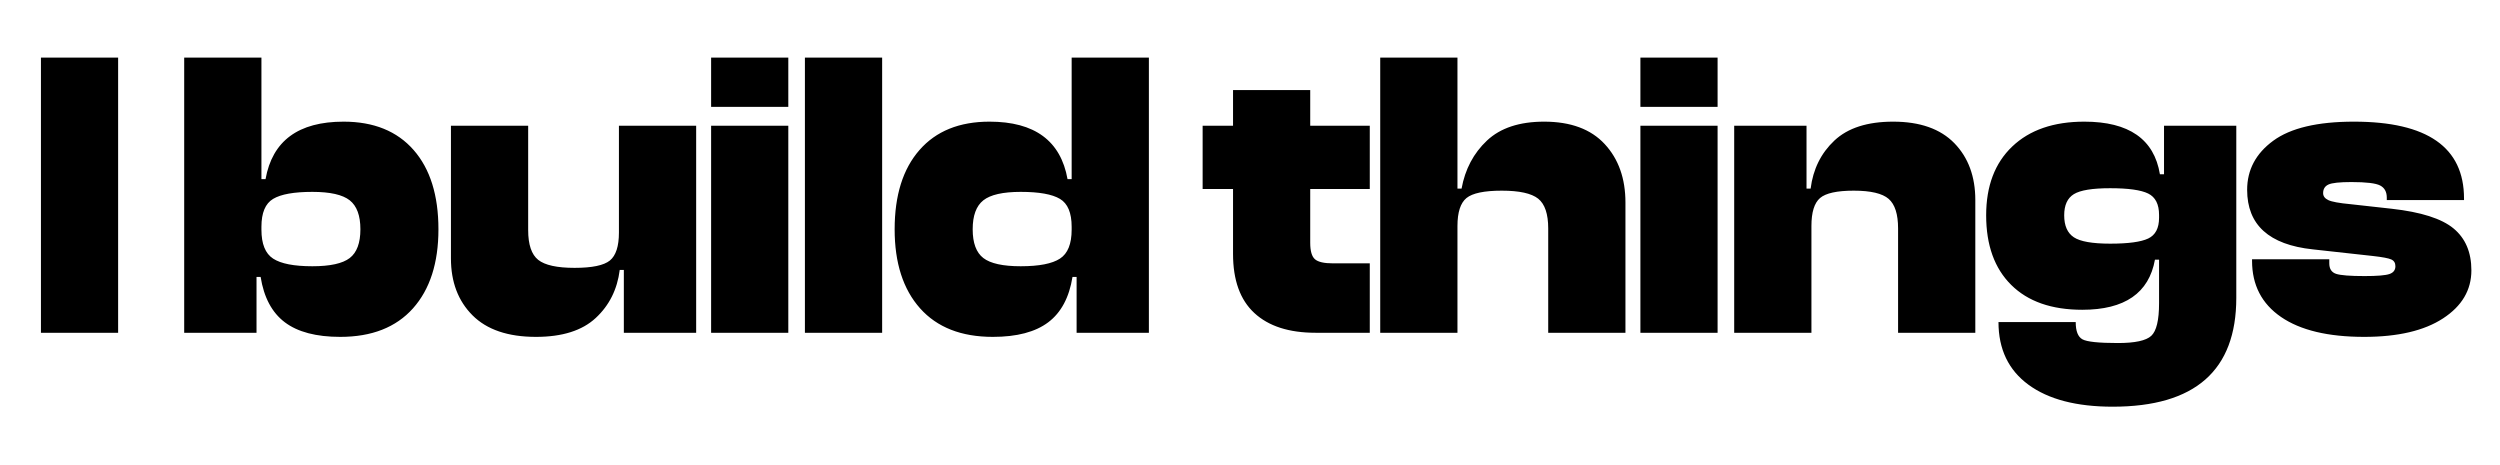
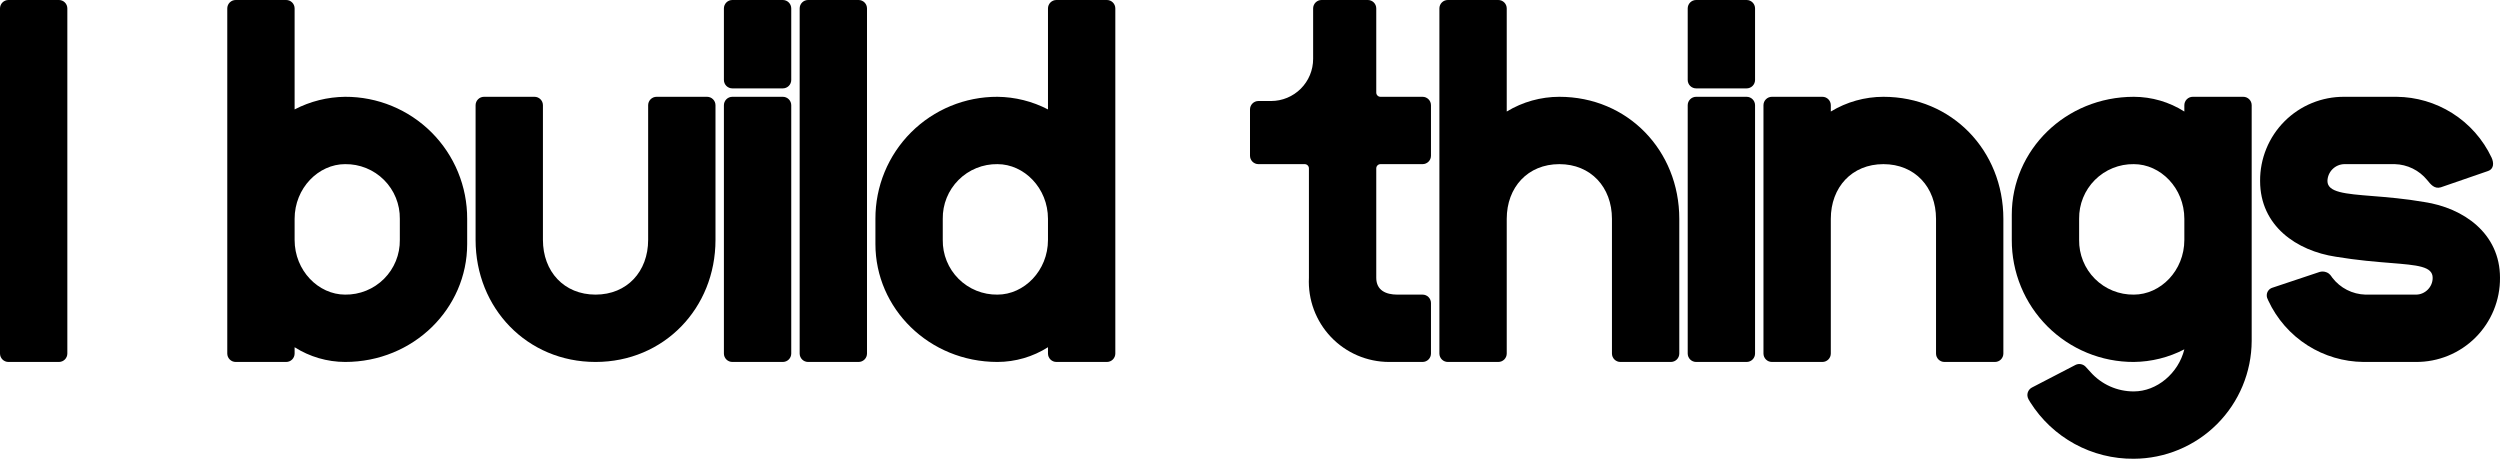
- <svg xmlns="http://www.w3.org/2000/svg" fill="none" width="560" height="104" viewBox="0 0 560 104">
-   <path fill="#000" d="M26.46 12.90L26.46 74.54L9.17 74.54L9.17 12.90M57.46 62.03L57.46 74.54L41.26 74.54L41.26 12.90L58.56 12.90L58.56 40.13L59.48 40.13Q61.78 27.25 76.96 27.25Q87.08 27.25 92.65 33.60Q98.21 39.95 98.21 51.36Q98.21 62.67 92.51 69.07Q86.80 75.46 76.22 75.46Q68.13 75.46 63.80 72.19Q59.48 68.93 58.38 62.03L57.46 62.03M58.56 50.80L58.56 51.45Q58.56 56.23 61.18 57.93Q63.80 59.64 69.97 59.64Q75.95 59.64 78.34 57.80Q80.73 55.96 80.73 51.36Q80.73 46.76 78.34 44.87Q75.95 42.98 69.97 42.98Q63.80 42.98 61.18 44.55Q58.56 46.11 58.56 50.80M120.06 75.46Q110.67 75.46 105.84 70.63Q101.01 65.80 101.01 57.89L101.01 28.17L118.31 28.17L118.31 51.54Q118.31 56.42 120.56 58.21Q122.82 60 128.70 60Q134.59 60 136.62 58.35Q138.64 56.69 138.64 52.09L138.64 28.17L155.94 28.17L155.94 74.54L139.74 74.54L139.74 60.46L138.82 60.46Q138 67 133.44 71.23Q128.89 75.46 120.06 75.46M176.58 12.90L176.58 23.94L159.29 23.94L159.29 12.90L176.58 12.90M176.58 28.17L176.58 74.54L159.29 74.54L159.29 28.17M197.60 12.90L197.60 74.54L180.30 74.54L180.30 12.90M222.39 75.46Q211.81 75.46 206.10 69.07Q200.40 62.67 200.40 51.36Q200.40 39.95 205.97 33.60Q211.53 27.25 221.65 27.25Q236.83 27.25 239.13 40.13L240.05 40.13L240.05 12.90L257.35 12.90L257.35 74.54L241.16 74.54L241.16 62.03L240.24 62.03Q239.13 68.93 234.81 72.19Q230.48 75.46 222.39 75.46M220.27 44.87Q217.88 46.76 217.88 51.36Q217.88 55.96 220.27 57.80Q222.66 59.64 228.64 59.64Q234.81 59.64 237.43 57.93Q240.05 56.23 240.05 51.45L240.05 50.80Q240.05 46.11 237.43 44.55Q234.81 42.98 228.64 42.98Q222.66 42.98 220.27 44.87M306.83 58.99L306.83 74.54L294.69 74.54Q285.76 74.54 280.98 70.12Q276.20 65.71 276.20 56.88L276.20 42.34L269.39 42.34L269.39 28.17L276.20 28.17L276.20 20.17L293.49 20.17L293.49 28.17L306.83 28.17L306.83 42.34L293.49 42.34L293.49 54.39Q293.49 57.15 294.55 58.07Q295.61 58.99 298.55 58.99M326.47 50.62L326.47 74.54L309.17 74.54L309.17 12.90L326.47 12.90L326.47 42.25L327.39 42.25Q328.58 35.72 333.09 31.48Q337.60 27.25 345.88 27.25Q354.80 27.25 359.45 32.27Q364.10 37.28 364.10 45.38L364.10 74.54L346.80 74.54L346.80 51.17Q346.80 46.30 344.55 44.50Q342.29 42.71 336.40 42.71Q330.52 42.71 328.49 44.36Q326.47 46.02 326.47 50.62M384.74 12.90L384.74 23.94L367.45 23.94L367.45 12.90L384.74 12.90M384.74 28.17L384.74 74.54L367.45 74.54L367.45 28.17M405.76 50.62L405.76 74.54L388.46 74.54L388.46 28.17L404.66 28.17L404.66 42.25L405.58 42.25Q406.40 35.72 410.91 31.48Q415.42 27.25 424.07 27.25Q433.08 27.25 437.78 32.08Q442.47 36.91 442.47 44.82L442.47 74.54L425.17 74.54L425.17 51.17Q425.17 46.39 423.06 44.55Q420.94 42.71 415.24 42.71Q409.62 42.71 407.69 44.36Q405.76 46.02 405.76 50.62M466.43 69.39Q456.12 69.39 450.51 63.82Q444.90 58.26 444.90 48.23Q444.90 38.38 450.74 32.82Q456.58 27.25 466.89 27.25Q481.88 27.25 483.82 39.03L484.74 39.03L484.74 28.17L500.93 28.17L500.93 66.72Q500.93 91.10 473.24 91.10Q461.09 91.10 454.38 86.18Q447.66 81.26 447.66 72.15L464.96 72.15Q464.96 75.18 466.47 76.01Q467.99 76.84 474.43 76.84Q480.14 76.84 481.88 75.23Q483.63 73.62 483.63 67.92L483.63 58.16L482.71 58.16Q480.69 69.39 466.43 69.39M462.38 48.23Q462.38 51.72 464.54 53.15Q466.70 54.58 472.68 54.58Q478.76 54.58 481.19 53.43Q483.63 52.28 483.63 48.78L483.63 48.14Q483.63 44.55 481.19 43.35Q478.76 42.16 472.68 42.16Q466.70 42.16 464.54 43.49Q462.38 44.82 462.38 48.23M529.58 75.46Q517.44 75.46 510.95 71Q504.46 66.54 504.46 58.44L504.46 58.07L521.76 58.07L521.76 58.99Q521.76 60.83 523.28 61.34Q524.80 61.84 529.67 61.84Q533.90 61.84 535.24 61.38Q536.57 60.92 536.57 59.64Q536.57 58.53 535.65 58.12Q534.73 57.70 531.51 57.34L518.08 55.86Q503.36 54.30 503.36 42.52Q503.36 35.81 509.20 31.53Q515.04 27.25 527.28 27.25Q551.94 27.25 551.94 44.46L551.94 44.82L534.64 44.82L534.64 44.27Q534.64 42.34 533.17 41.56Q531.70 40.78 526.73 40.78Q522.77 40.78 521.58 41.33Q520.38 41.88 520.38 43.26Q520.38 44.27 521.53 44.82Q522.68 45.38 526.54 45.74L535.74 46.76Q545.59 47.86 549.59 51.17Q553.59 54.48 553.59 60.56Q553.59 67.18 547.24 71.32Q540.90 75.46 529.58 75.46" />
+ <svg xmlns="http://www.w3.org/2000/svg" fill="none" height="110" viewBox="0 0 594 110" width="594">
+   <g fill="#000">
+     <path clip-rule="evenodd" d="m533 23c.53 0 1.039.211 1.414.586s.586.884.586 1.414v56c-.029 7.417-2.988 14.522-8.233 19.767-5.245 5.245-12.35 8.204-19.767 8.233-4.91.047-9.749-1.164-14.059-3.516-4.309-2.353-7.945-5.769-10.561-9.924-.483-.786-.455-.792-.45-.79-.243-.469-.289-1.016-.13-1.52.159-.504.512-.925.98-1.17l10.39-5.39c.387-.183.821-.24 1.242-.165s.808.28 1.108.585c0 0 .52.55 1.18 1.29 1.29 1.456 2.877 2.619 4.653 3.412 1.776.793 3.702 1.198 5.647 1.188 5.45 0 10.59-4.28 12-10-3.709 1.928-7.82 2.956-12 3-3.812.015-7.59-.725-11.115-2.178-3.525-1.452-6.728-3.588-9.424-6.284-2.695-2.696-4.831-5.898-6.283-9.423-1.452-3.525-2.193-7.303-2.178-11.115v-6c0-15.3 12.75-28 29-28 4.25.009 8.411 1.222 12 3.5v-1.5c0-.53.211-1.039.586-1.414s.884-.586 1.414-.586zm-26 16c-1.714-.026-3.416.293-5.005.938-1.589.644-3.032 1.601-4.244 2.813-1.213 1.212-2.169 2.655-2.813 4.244-.644 1.589-.964 3.291-.938 5.005v5c-.026 1.714.294 3.416.938 5.005.644 1.589 1.6 3.032 2.813 4.244 1.212 1.212 2.655 2.169 4.244 2.813 1.589.644 3.291.963 5.005.938 6.34 0 12-5.68 12-13v-5c0-7.32-5.66-13-12-13z" fill-rule="evenodd" />
+     <path d="m14 0c.53 0 1.039.211 1.414.586.375.375.586.884.586 1.414v82c0 .53-.211 1.039-.586 1.414s-.884.586-1.414.586h-12c-.53 0-1.039-.211-1.414-.586-.375-.375-.586-.884-.586-1.414v-82c0-.53.211-1.039.586-1.414.375-.375.884-.586 1.414-.586z" />
+     <path clip-rule="evenodd" d="m68 0c.53 0 1.039.211 1.414.586.375.375.586.884.586 1.414v24c3.709-1.928 7.82-2.956 12-3 3.812-.015 7.59.725 11.115 2.178 3.525 1.452 6.728 3.588 9.424 6.284 2.695 2.696 4.831 5.898 6.283 9.423 1.452 3.525 2.193 7.303 2.178 11.115v6c0 15.29-12.75 28-29 28-4.25-.009-8.411-1.222-12-3.5v1.5c0 .53-.211 1.039-.586 1.414s-.884.586-1.414.586h-12c-.53 0-1.039-.211-1.414-.586s-.586-.884-.586-1.414v-82c0-.53.211-1.039.586-1.414.375-.375.884-.586 1.414-.586zm14 39c-6.33 0-12 5.68-12 13v5c0 7.32 5.67 13 12 13 1.714.024 3.415-.296 5.003-.94 1.588-.645 3.031-1.601 4.243-2.813s2.169-2.655 2.813-4.243c.645-1.588.965-3.289.94-5.003v-5c.024-1.714-.296-3.415-.94-5.003-.645-1.588-1.601-3.031-2.813-4.243s-2.655-2.169-4.243-2.813c-1.588-.645-3.289-.965-5.003-.94z" fill-rule="evenodd" />
+     <path d="m127 23c.53 0 1.039.211 1.414.586s.586.884.586 1.414v32c0 7.5 5 13 12.5 13s12.5-5.5 12.5-13v-32c0-.53.211-1.039.586-1.414s.884-.586 1.414-.586h12c.53 0 1.039.211 1.414.586s.586.884.586 1.414v32c0 16.23-12.25 29-28.5 29s-28.5-12.77-28.5-29v-32c0-.53.211-1.039.586-1.414s.884-.586 1.414-.586z" />
+     <path d="m186 23c.53 0 1.039.211 1.414.586s.586.884.586 1.414v59c0 .53-.211 1.039-.586 1.414s-.884.586-1.414.586h-12c-.53 0-1.039-.211-1.414-.586s-.586-.884-.586-1.414v-59c0-.53.211-1.039.586-1.414s.884-.586 1.414-.586z" />
+     <path d="m204 0c.53 0 1.039.211 1.414.586.375.375.586.884.586 1.414v82c0 .53-.211 1.039-.586 1.414s-.884.586-1.414.586h-12c-.53 0-1.039-.211-1.414-.586s-.586-.884-.586-1.414v-82c0-.53.211-1.039.586-1.414.375-.375.884-.586 1.414-.586z" />
+     <path clip-rule="evenodd" d="m263 0c.53 0 1.039.211 1.414.586.375.375.586.884.586 1.414v82c0 .53-.211 1.039-.586 1.414s-.884.586-1.414.586h-12c-.53 0-1.039-.211-1.414-.586s-.586-.884-.586-1.414v-1.5c-3.589 2.278-7.75 3.491-12 3.5-16.25 0-29-12.71-29-28v-6c-.015-3.812.726-7.59 2.178-11.115 1.452-3.525 3.588-6.727 6.283-9.423 2.696-2.696 5.899-4.832 9.424-6.284 3.525-1.452 7.303-2.192 11.115-2.178 4.18.044 8.291 1.072 12 3v-24c0-.53.211-1.039.586-1.414.375-.375.884-.586 1.414-.586zm-26 39c-1.714-.026-3.416.293-5.005.938-1.589.644-3.032 1.601-4.244 2.813-1.213 1.212-2.17 2.655-2.814 4.244s-.963 3.291-.937 5.005v5c-.026 1.714.293 3.416.937 5.005s1.601 3.032 2.814 4.244c1.212 1.212 2.655 2.169 4.244 2.813 1.589.644 3.291.963 5.005.938 6.33 0 12-5.68 12-13v-5c0-7.32-5.67-13-12-13z" fill-rule="evenodd" />
+     <path d="m325 0c.53 0 1.039.211 1.414.586.375.375.586.884.586 1.414v20c0 .265.105.519.293.707.187.188.442.293.707.293h10c.53 0 1.039.211 1.414.586s.586.884.586 1.414v12c0 .53-.211 1.039-.586 1.414s-.884.586-1.414.586h-10c-.265 0-.52.105-.707.293-.188.188-.293.442-.293.707v26c0 3 2.31 4 5 4h6c.53 0 1.039.211 1.414.586s.586.884.586 1.414v12c0 .53-.211 1.039-.586 1.414s-.884.586-1.414.586h-8c-2.578-.008-5.128-.538-7.496-1.559-2.367-1.021-4.503-2.511-6.279-4.38-1.776-1.869-3.154-4.079-4.052-6.496-.898-2.417-1.297-4.99-1.173-7.565v-26c0-.265-.105-.519-.293-.707-.187-.188-.442-.293-.707-.293h-11c-.53 0-1.039-.211-1.414-.586s-.586-.884-.586-1.414v-11c0-.53.211-1.039.586-1.414s.884-.586 1.414-.586h3c2.652 0 5.196-1.053 7.071-2.929 1.875-1.875 2.929-4.419 2.929-7.071v-12c0-.53.211-1.039.586-1.414.375-.375.884-.586 1.414-.586z" />
+     <path d="m356 0c.53 0 1.039.211 1.414.586.375.375.586.884.586 1.414v24.5c3.769-2.287 8.092-3.498 12.5-3.5 16.25 0 28.5 12.77 28.5 29v32c0 .53-.211 1.039-.586 1.414s-.884.586-1.414.586h-12c-.53 0-1.039-.211-1.414-.586s-.586-.884-.586-1.414v-32c0-7.5-5-13-12.5-13s-12.5 5.5-12.5 13v32c0 .53-.211 1.039-.586 1.414s-.884.586-1.414.586h-12c-.53 0-1.039-.211-1.414-.586s-.586-.884-.586-1.414v-82c0-.53.211-1.039.586-1.414.375-.375.884-.586 1.414-.586z" />
+     <path d="m415 23c.53 0 1.039.211 1.414.586s.586.884.586 1.414v59c0 .53-.211 1.039-.586 1.414s-.884.586-1.414.586h-12c-.53 0-1.039-.211-1.414-.586s-.586-.884-.586-1.414v-59c0-.53.211-1.039.586-1.414s.884-.586 1.414-.586z" />
+     <path d="m433 23c.53 0 1.039.211 1.414.586s.586.884.586 1.414v1.5c3.769-2.287 8.092-3.498 12.5-3.5 16.25 0 28.5 12.77 28.5 29v32c0 .53-.211 1.039-.586 1.414s-.884.586-1.414.586h-12c-.53 0-1.039-.211-1.414-.586s-.586-.884-.586-1.414v-32c0-7.5-5-13-12.5-13s-12.5 5.5-12.5 13v32c0 .53-.211 1.039-.586 1.414s-.884.586-1.414.586h-12c-.53 0-1.039-.211-1.414-.586s-.586-.884-.586-1.414v-59c0-.53.211-1.039.586-1.414s.884-.586 1.414-.586z" />
+     <path d="m569.451 23c4.658.044 9.215 1.379 13.164 3.859 4.076 2.561 7.333 6.236 9.385 10.591.538 1.175.628 2.693-.89 3.2l-11.18 3.859c-1.531.451-2.417-.728-3.26-1.76-.935-1.139-2.103-2.063-3.427-2.71-1.323-.647-2.77-1.002-4.243-1.04h-12c-1.053.025-2.056.455-2.8 1.199-.745.745-1.175 1.748-1.2 2.801 0 2.72 4.19 3.06 10.68 3.58 3.52.28 7.71.62 12.32 1.42 9.3 1.4 18 7.42 18 18 .02 2.632-.484 5.241-1.482 7.677-.998 2.435-2.47 4.649-4.33 6.51-1.862 1.861-4.075 3.334-6.511 4.332-2.435.998-5.045 1.501-7.677 1.481h-12.454c-4.686-.046-9.27-1.4-13.234-3.912-4.092-2.593-7.349-6.311-9.382-10.708-.209-.461-.362-.729-.347-1.269.022-.789.56-1.504 1.317-1.741l11.2-3.74c.539-.168 1.119-.149 1.645.055.847.327 1.098.878 1.425 1.315.928 1.205 2.111 2.188 3.465 2.88s2.845 1.075 4.365 1.12h12c2.189.034 4.033-1.834 4-4 0-2.72-3.6-2.999-10-3.519-3.5-.28-7.86-.63-13-1.48-9.3-1.4-18-7.3-18-18-.02-2.632.484-5.241 1.482-7.677.998-2.436 2.47-4.649 4.331-6.51 1.862-1.861 4.074-3.334 6.51-4.332 2.435-.998 5.045-1.501 7.677-1.481z" />
+     <path d="m186 0c.53 0 1.039.211 1.414.586.375.375.586.884.586 1.414v17c0 .53-.211 1.039-.586 1.414s-.884.586-1.414.586h-12c-.53 0-1.039-.211-1.414-.586s-.586-.884-.586-1.414v-17c0-.53.211-1.039.586-1.414.375-.375.884-.586 1.414-.586z" />
+     <path d="m415 0c.53 0 1.039.211 1.414.586.375.375.586.884.586 1.414v17c0 .53-.211 1.039-.586 1.414s-.884.586-1.414.586h-12c-.53 0-1.039-.211-1.414-.586s-.586-.884-.586-1.414v-17c0-.53.211-1.039.586-1.414.375-.375.884-.586 1.414-.586z" />
+   </g>
</svg>
